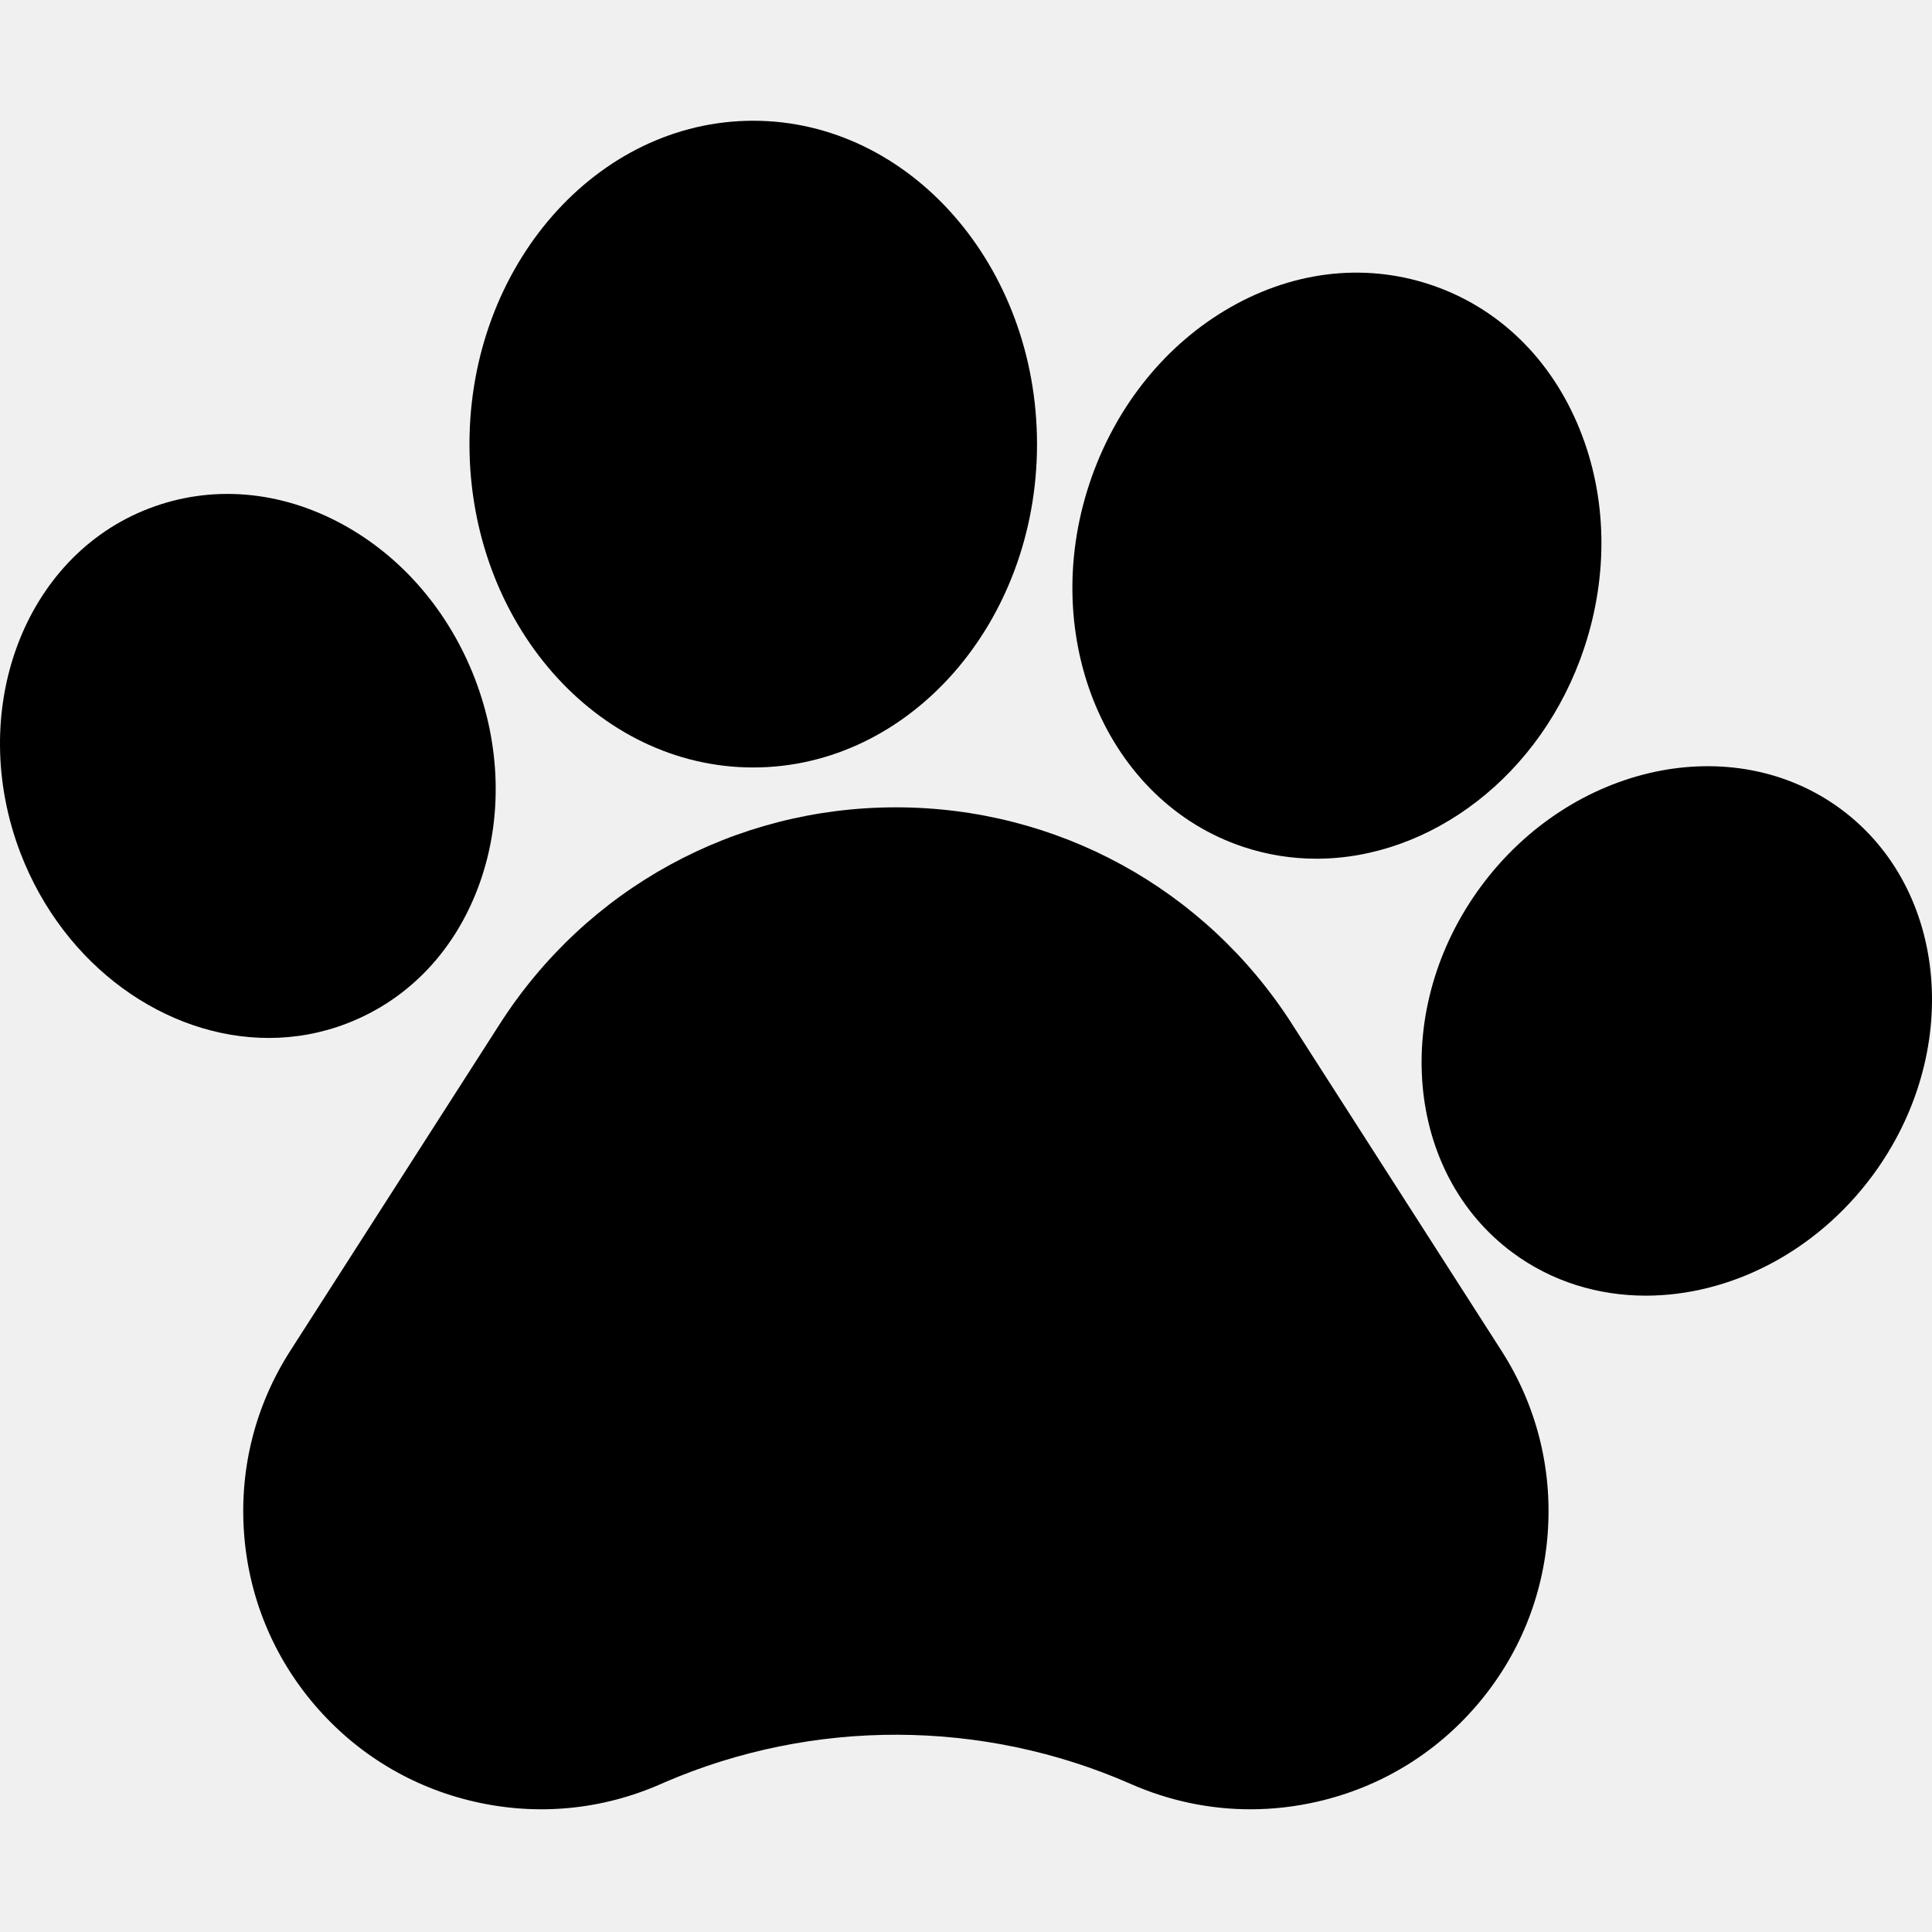
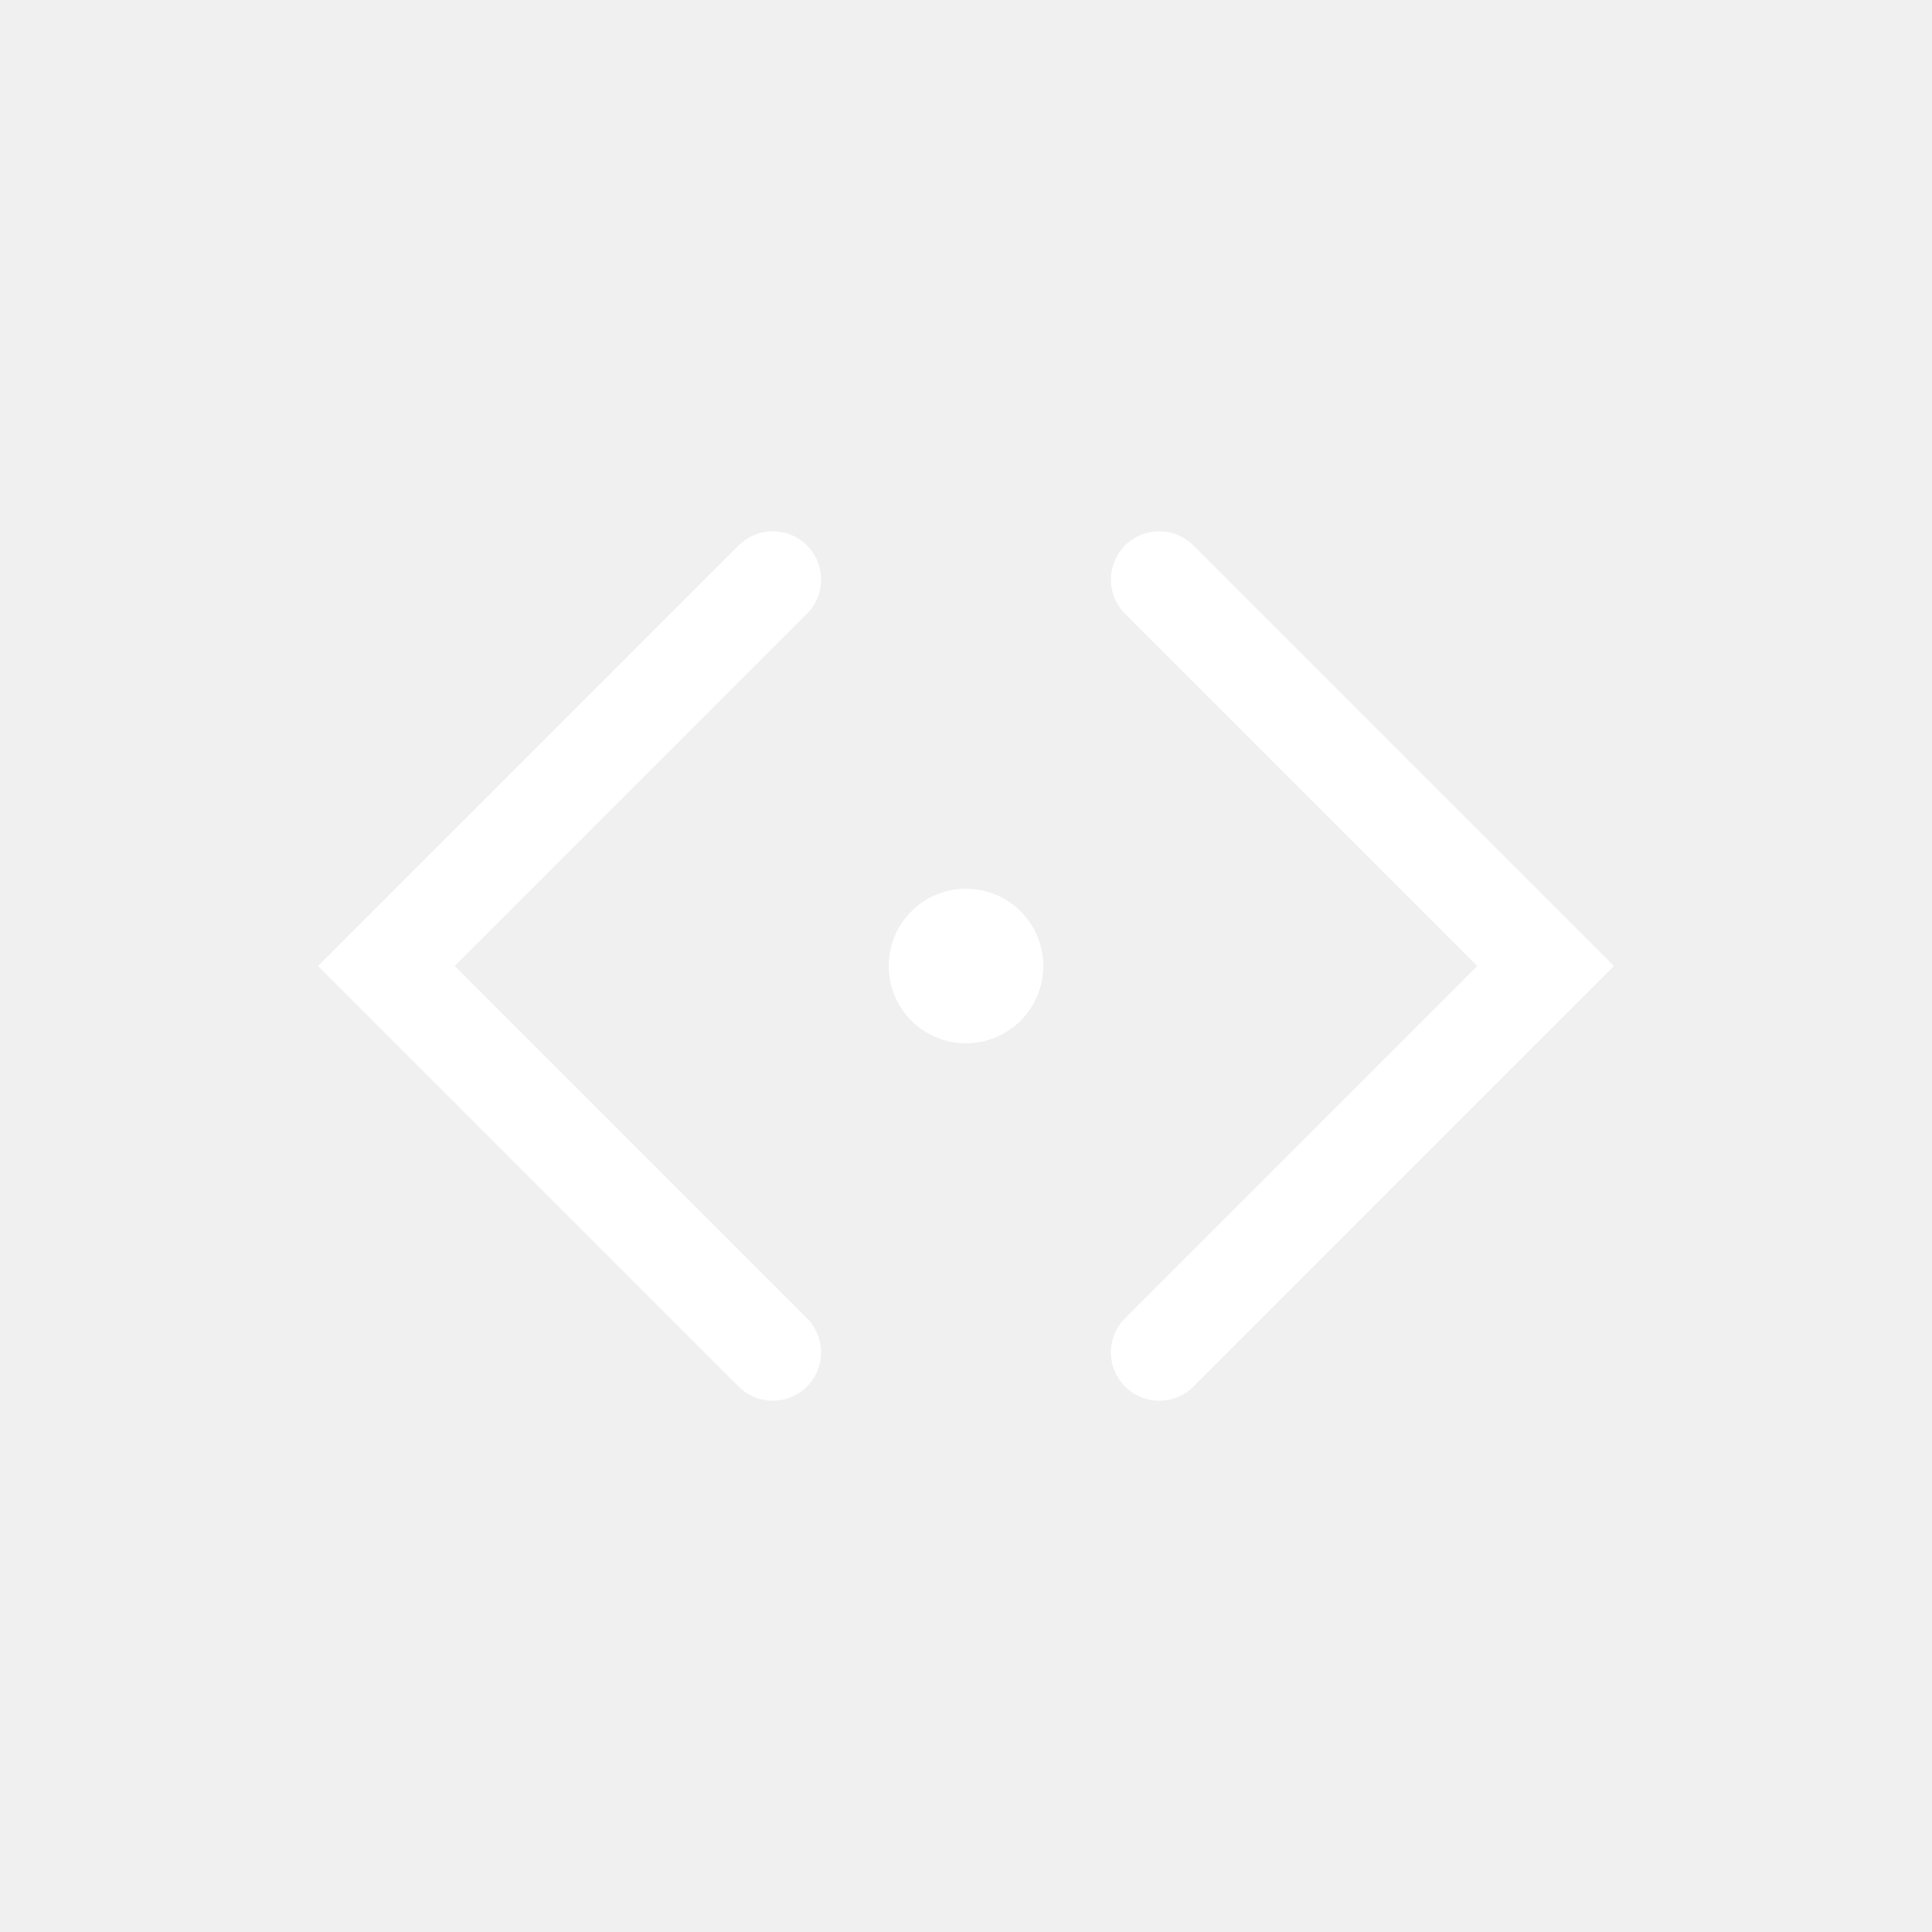
- <svg xmlns="http://www.w3.org/2000/svg" className="fill-black dark:fill-white" width="32pt" height="32pt" viewBox="0 -32 512 512">
-   <path d="m342.383 239.352c-23.039-35.941-62.277-57.402-104.965-57.402s-81.926 21.461-104.961 57.402l-55.516 86.605c-9.211 14.367-13.461 30.969-12.293 47.996 1.168 17.031 7.648 32.891 18.738 45.875 11.098 12.973 25.762 21.84 42.406 25.645 16.645 3.805 33.707 2.18 49.34-4.691l1.047-.465c39.336-16.945 84.285-16.789 123.52.465 10.121 4.449 20.844 6.699 31.664 6.699 5.883 0 11.801-.668 17.664-2.004 16.645-3.801 31.309-12.668 42.41-25.645 11.094-12.973 17.578-28.836 18.75-45.871 1.172-17.035-3.078-33.633-12.289-48.008zm0 0" />
-   <path d="m91.895 239.238c16.516-6.344 29.062-19.652 35.328-37.477 5.965-16.961 5.477-36.109-1.379-53.922-6.859-17.801-19.336-32.332-35.133-40.922-16.594-9.02-34.824-10.488-51.312-4.133-33.172 12.754-48.395 53.746-33.93 91.398 11.555 29.969 38.504 48.887 65.75 48.887 6.957 0 13.934-1.234 20.676-3.832zm0 0" />
-   <path d="m199.613 171.387c41.469 0 75.207-38.438 75.207-85.684 0-47.258-33.738-85.703-75.207-85.703-41.465 0-75.199 38.445-75.199 85.703 0 47.246 33.734 85.684 75.199 85.684zm0 0" />
-   <path d="m329.496 192.438h.004c6.379 2.117 12.887 3.129 19.367 3.129 30.242 0 59.715-22.012 70.961-55.84 6.477-19.473 6.051-40.062-1.199-57.973-7.586-18.75-21.645-32.359-39.59-38.324-17.949-5.965-37.359-3.477-54.66 7-16.527 10.008-29.191 26.246-35.66 45.719-13.652 41.078 4.641 84.273 40.777 96.289zm0 0" />
-   <path d="m487.875 182.438-.012-.012c-28.598-21.125-71.367-11.969-95.348 20.422-23.957 32.406-20.211 75.973 8.344 97.113 10.414 7.715 22.719 11.402 35.312 11.402 21.949 0 44.785-11.203 60.051-31.805 23.953-32.406 20.211-75.973-8.348-97.121zm0 0" />
+ <svg xmlns="http://www.w3.org/2000/svg" viewBox="0 0 100 100" fill="none" width="200" height="200">
+   <path d="M40 30 L20 50 L40 70" stroke="white" stroke-width="5" fill="none" stroke-linecap="round" />
+   <path d="M60 30 L80 50 L60 70" stroke="white" stroke-width="5" fill="none" stroke-linecap="round" />
+   <circle cx="50" cy="50" r="4" fill="white" />
</svg>
